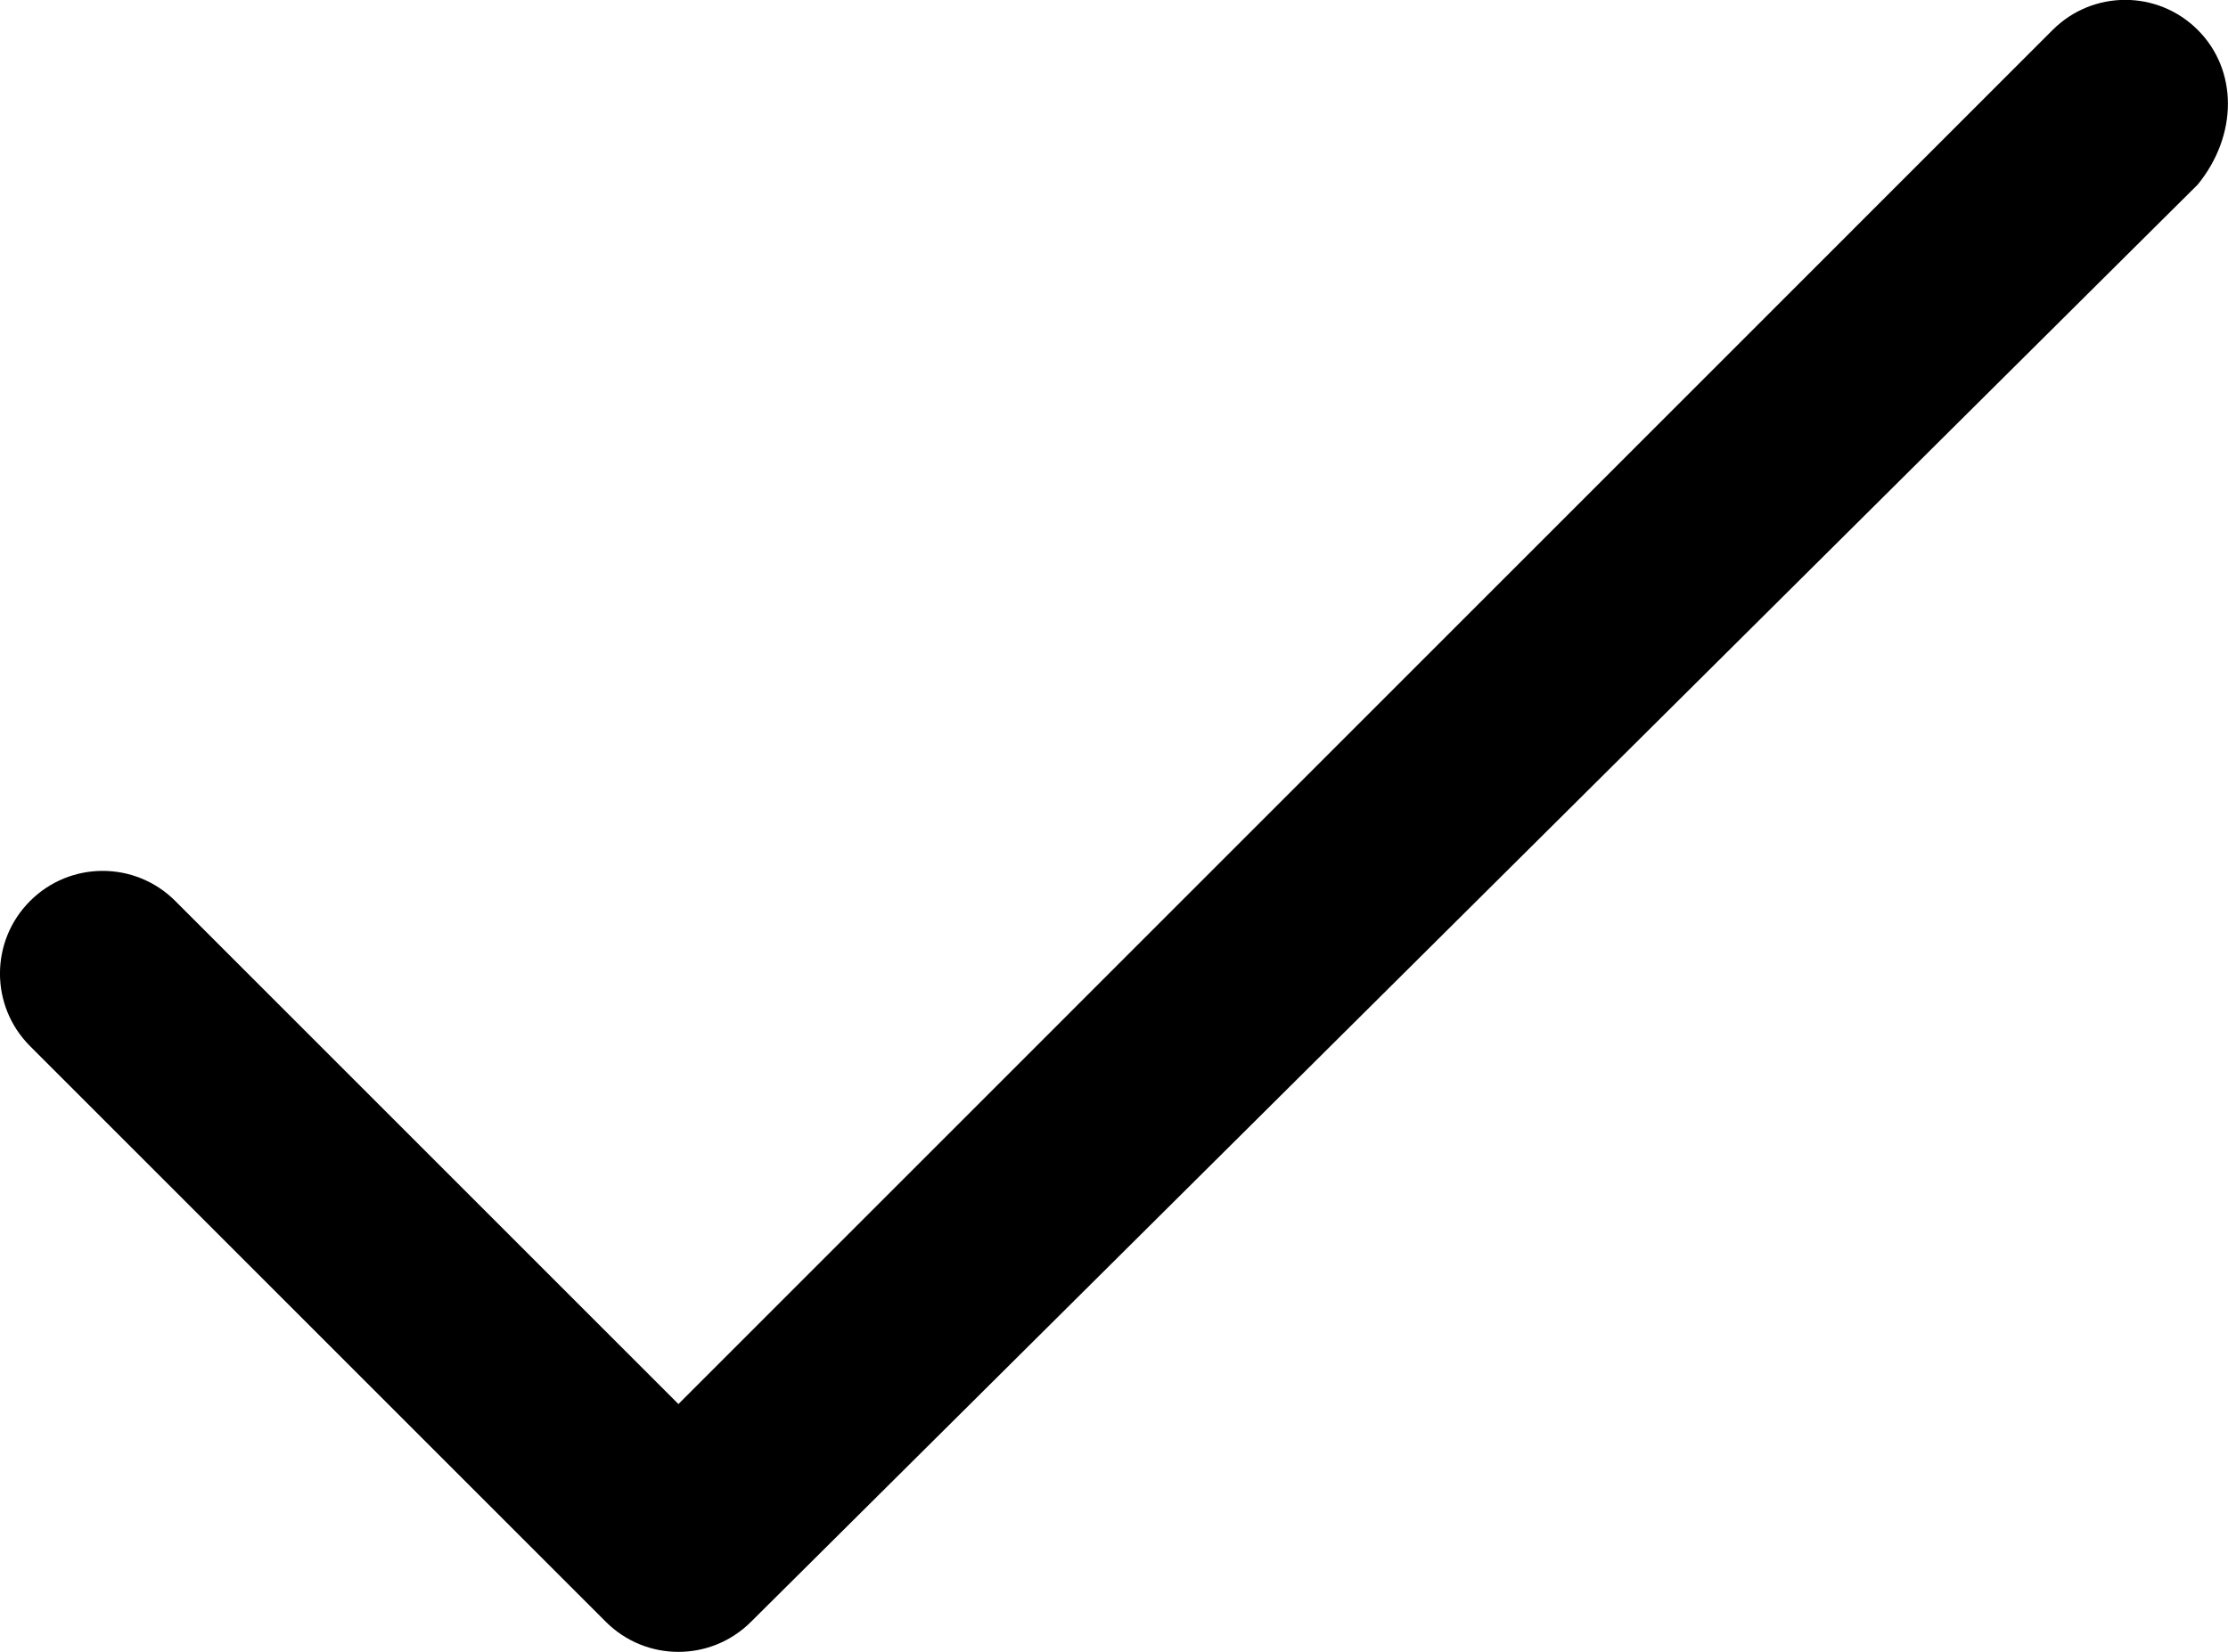
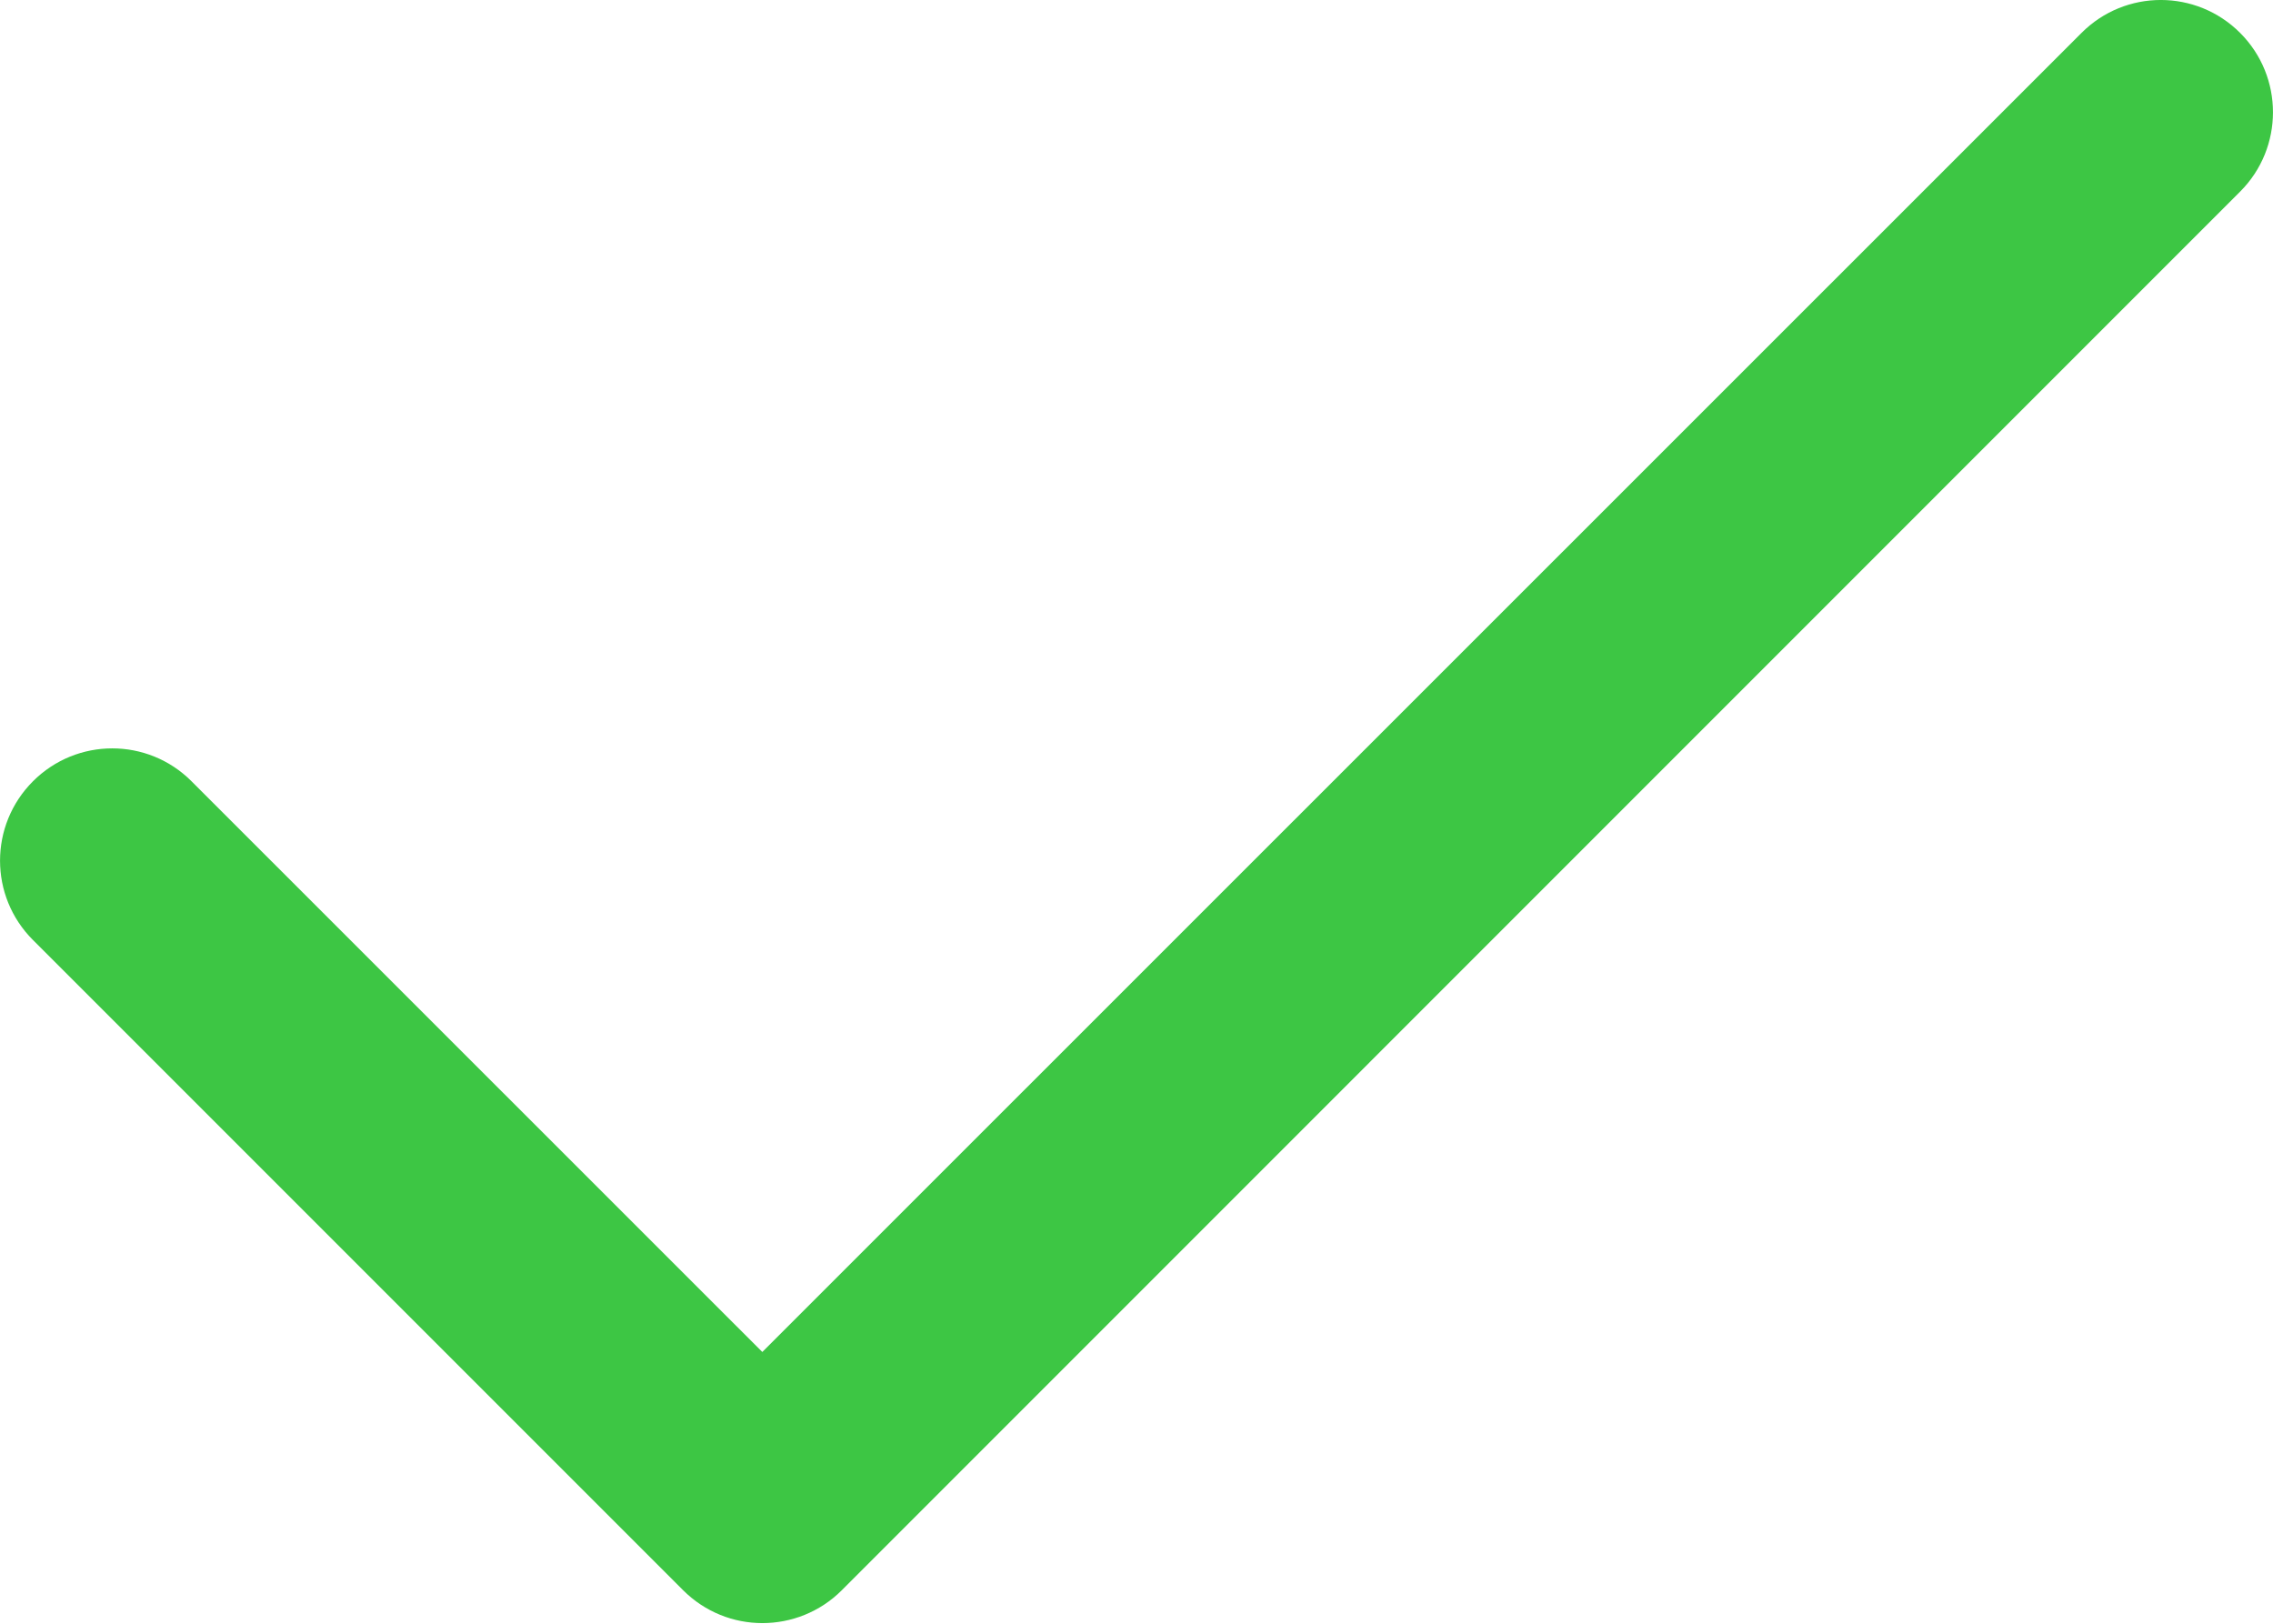
- <svg xmlns="http://www.w3.org/2000/svg" version="1.0" id="Layer_1" x="0px" y="0px" width="21.698px" height="16.09px" viewBox="-82.357 4.875 21.698 16.09" enable-background="new -82.357 4.875 21.698 16.09" xml:space="preserve">
-   <path d="M-60.953,5.167c-0.391-0.391-1.023-0.391-1.414,0L-75.75,18.551l-4.9-4.9c-0.391-0.391-1.023-0.391-1.414,0 s-0.391,1.023,0,1.414l5.607,5.607c0.195,0.195,0.451,0.293,0.707,0.293s0.512-0.098,0.707-0.293l14.09-14.0 C-60.562,6.191-60.562,5.558-60.953,5.167z" />
+ <svg xmlns="http://www.w3.org/2000/svg" version="1" width="30.375" height="21.688" viewBox="0 0 30.375 21.688">
+   <path fill="#3dc644" d="M29.936.44c-.586-.587-1.535-.587-2.12 0L10.187 18.065 2.56 10.44c-.585-.587-1.534-.587-2.12 0s-.586 1.534 0 2.12l8.688 8.688c.293.293.677.44 1.06.44s.77-.147 1.062-.44L29.936 2.56c.585-.585.585-1.535 0-2.12z" />
</svg>
